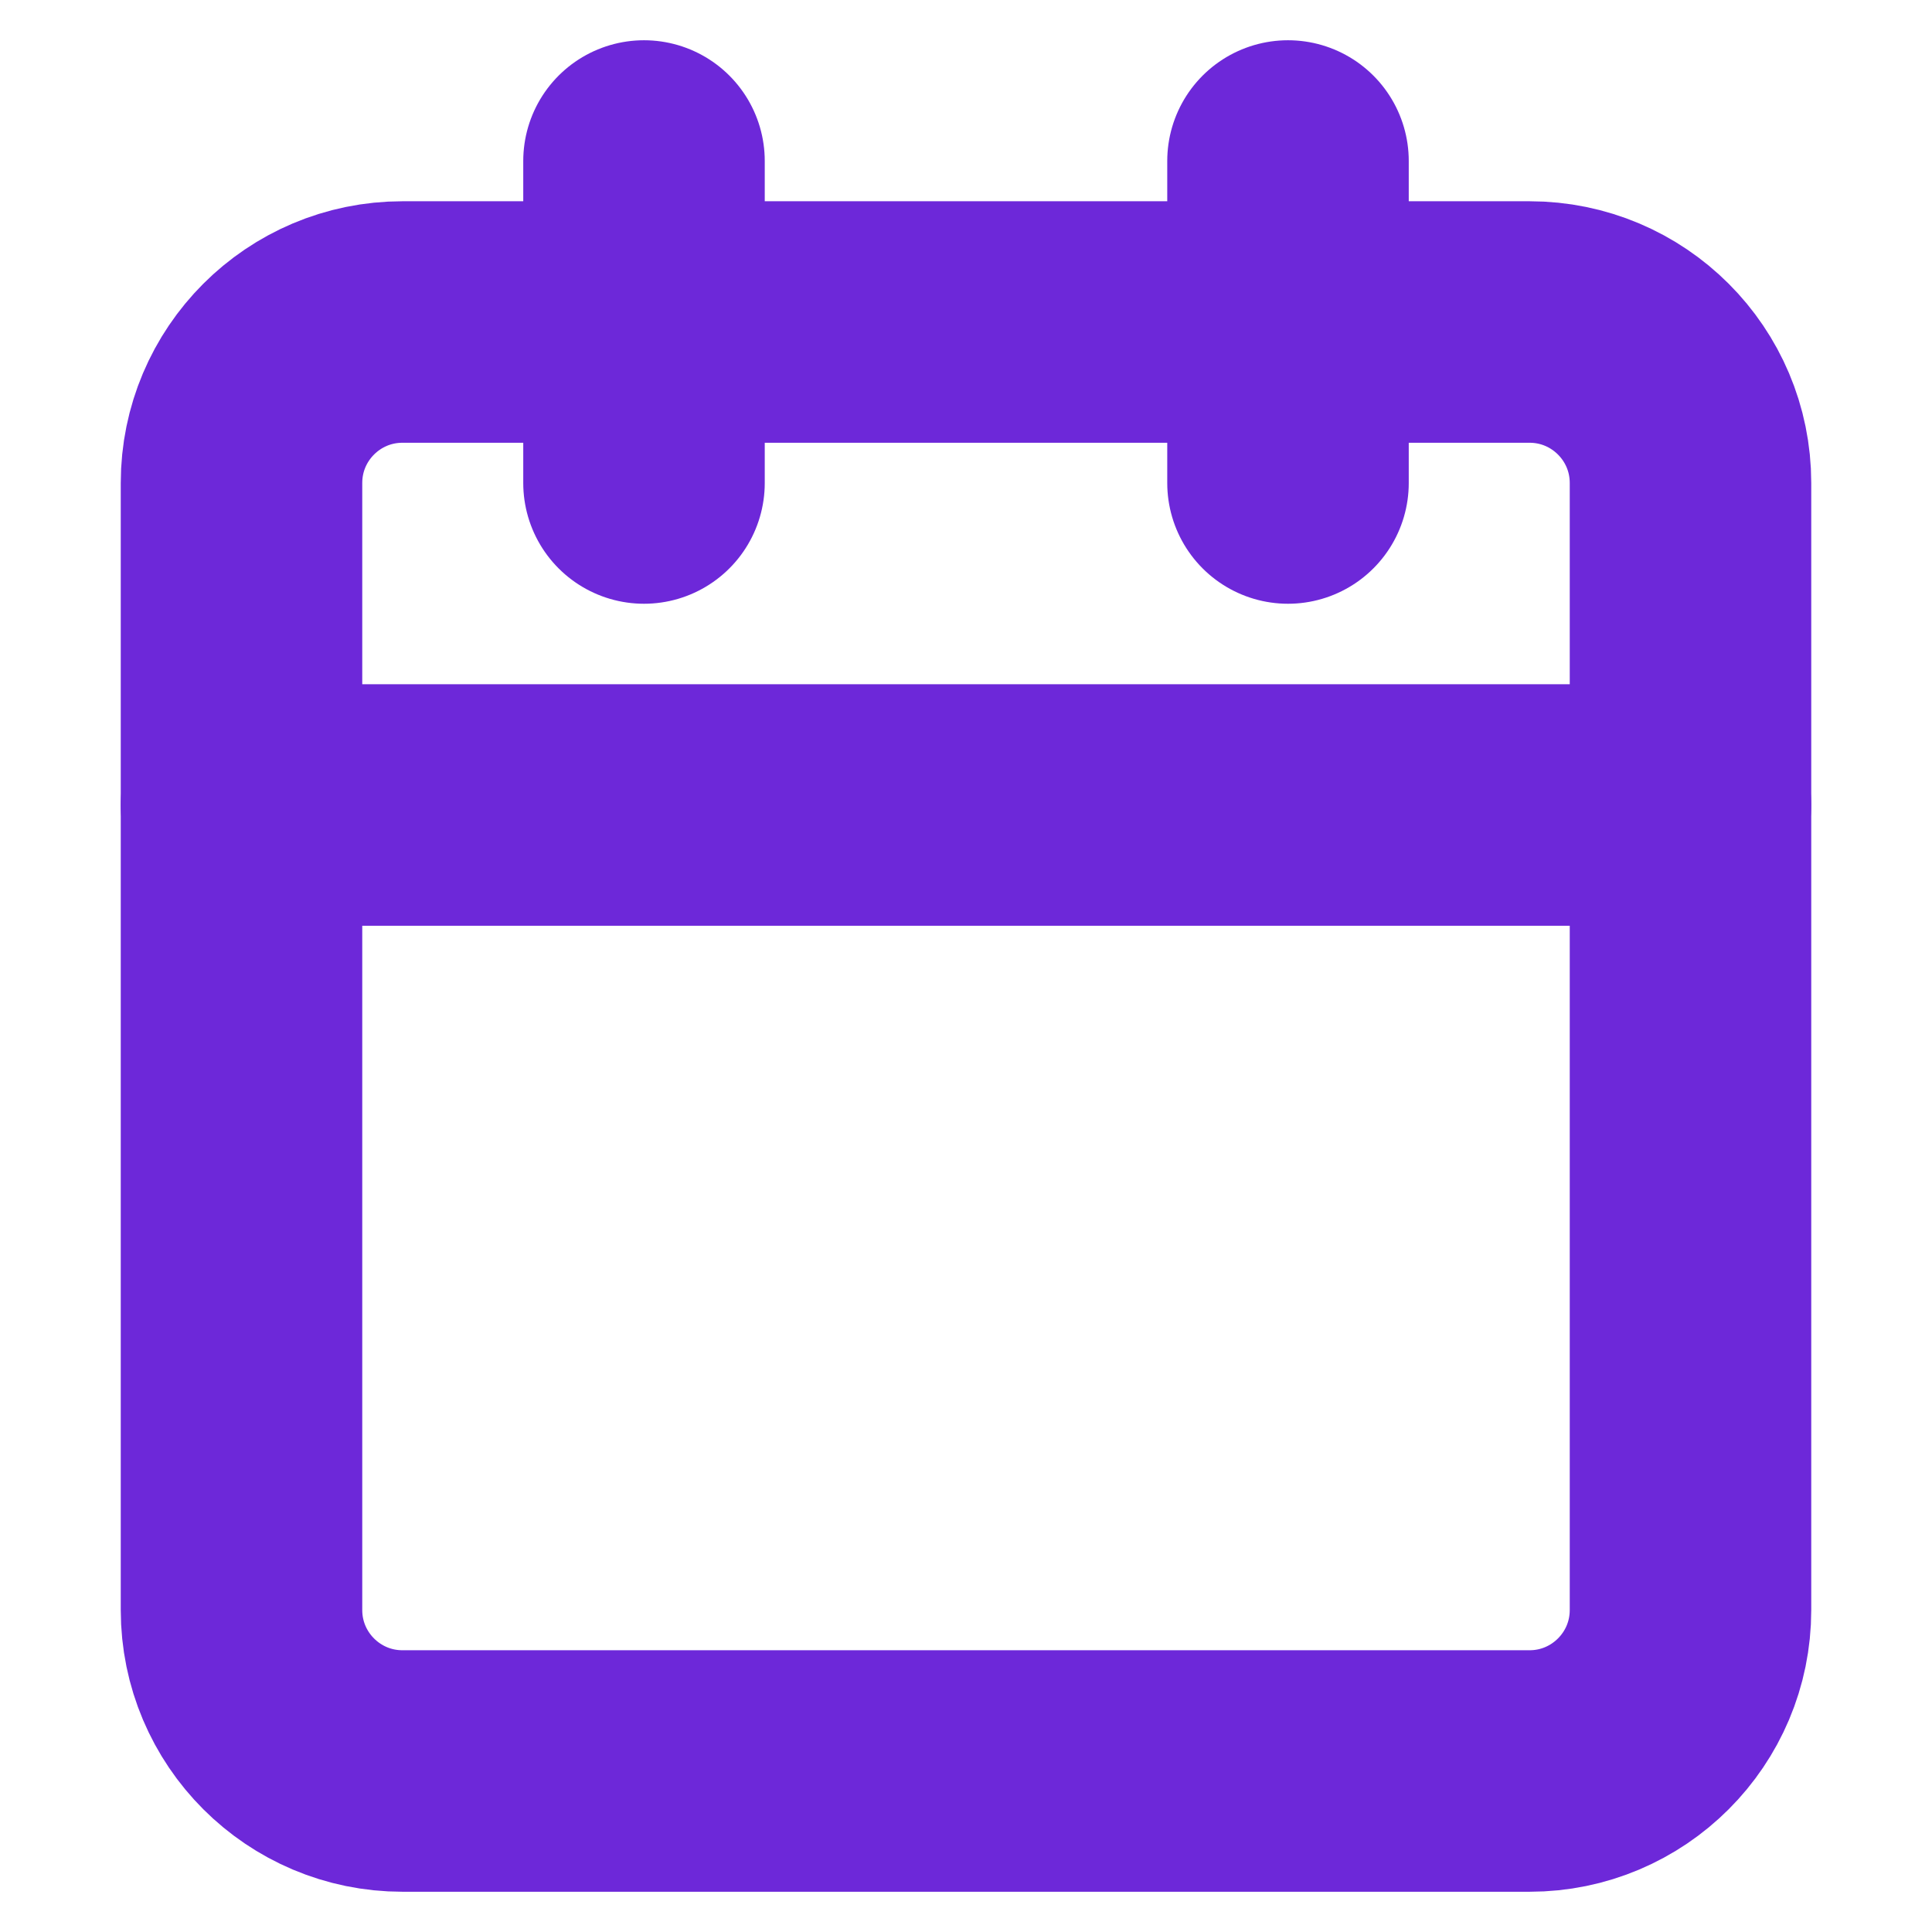
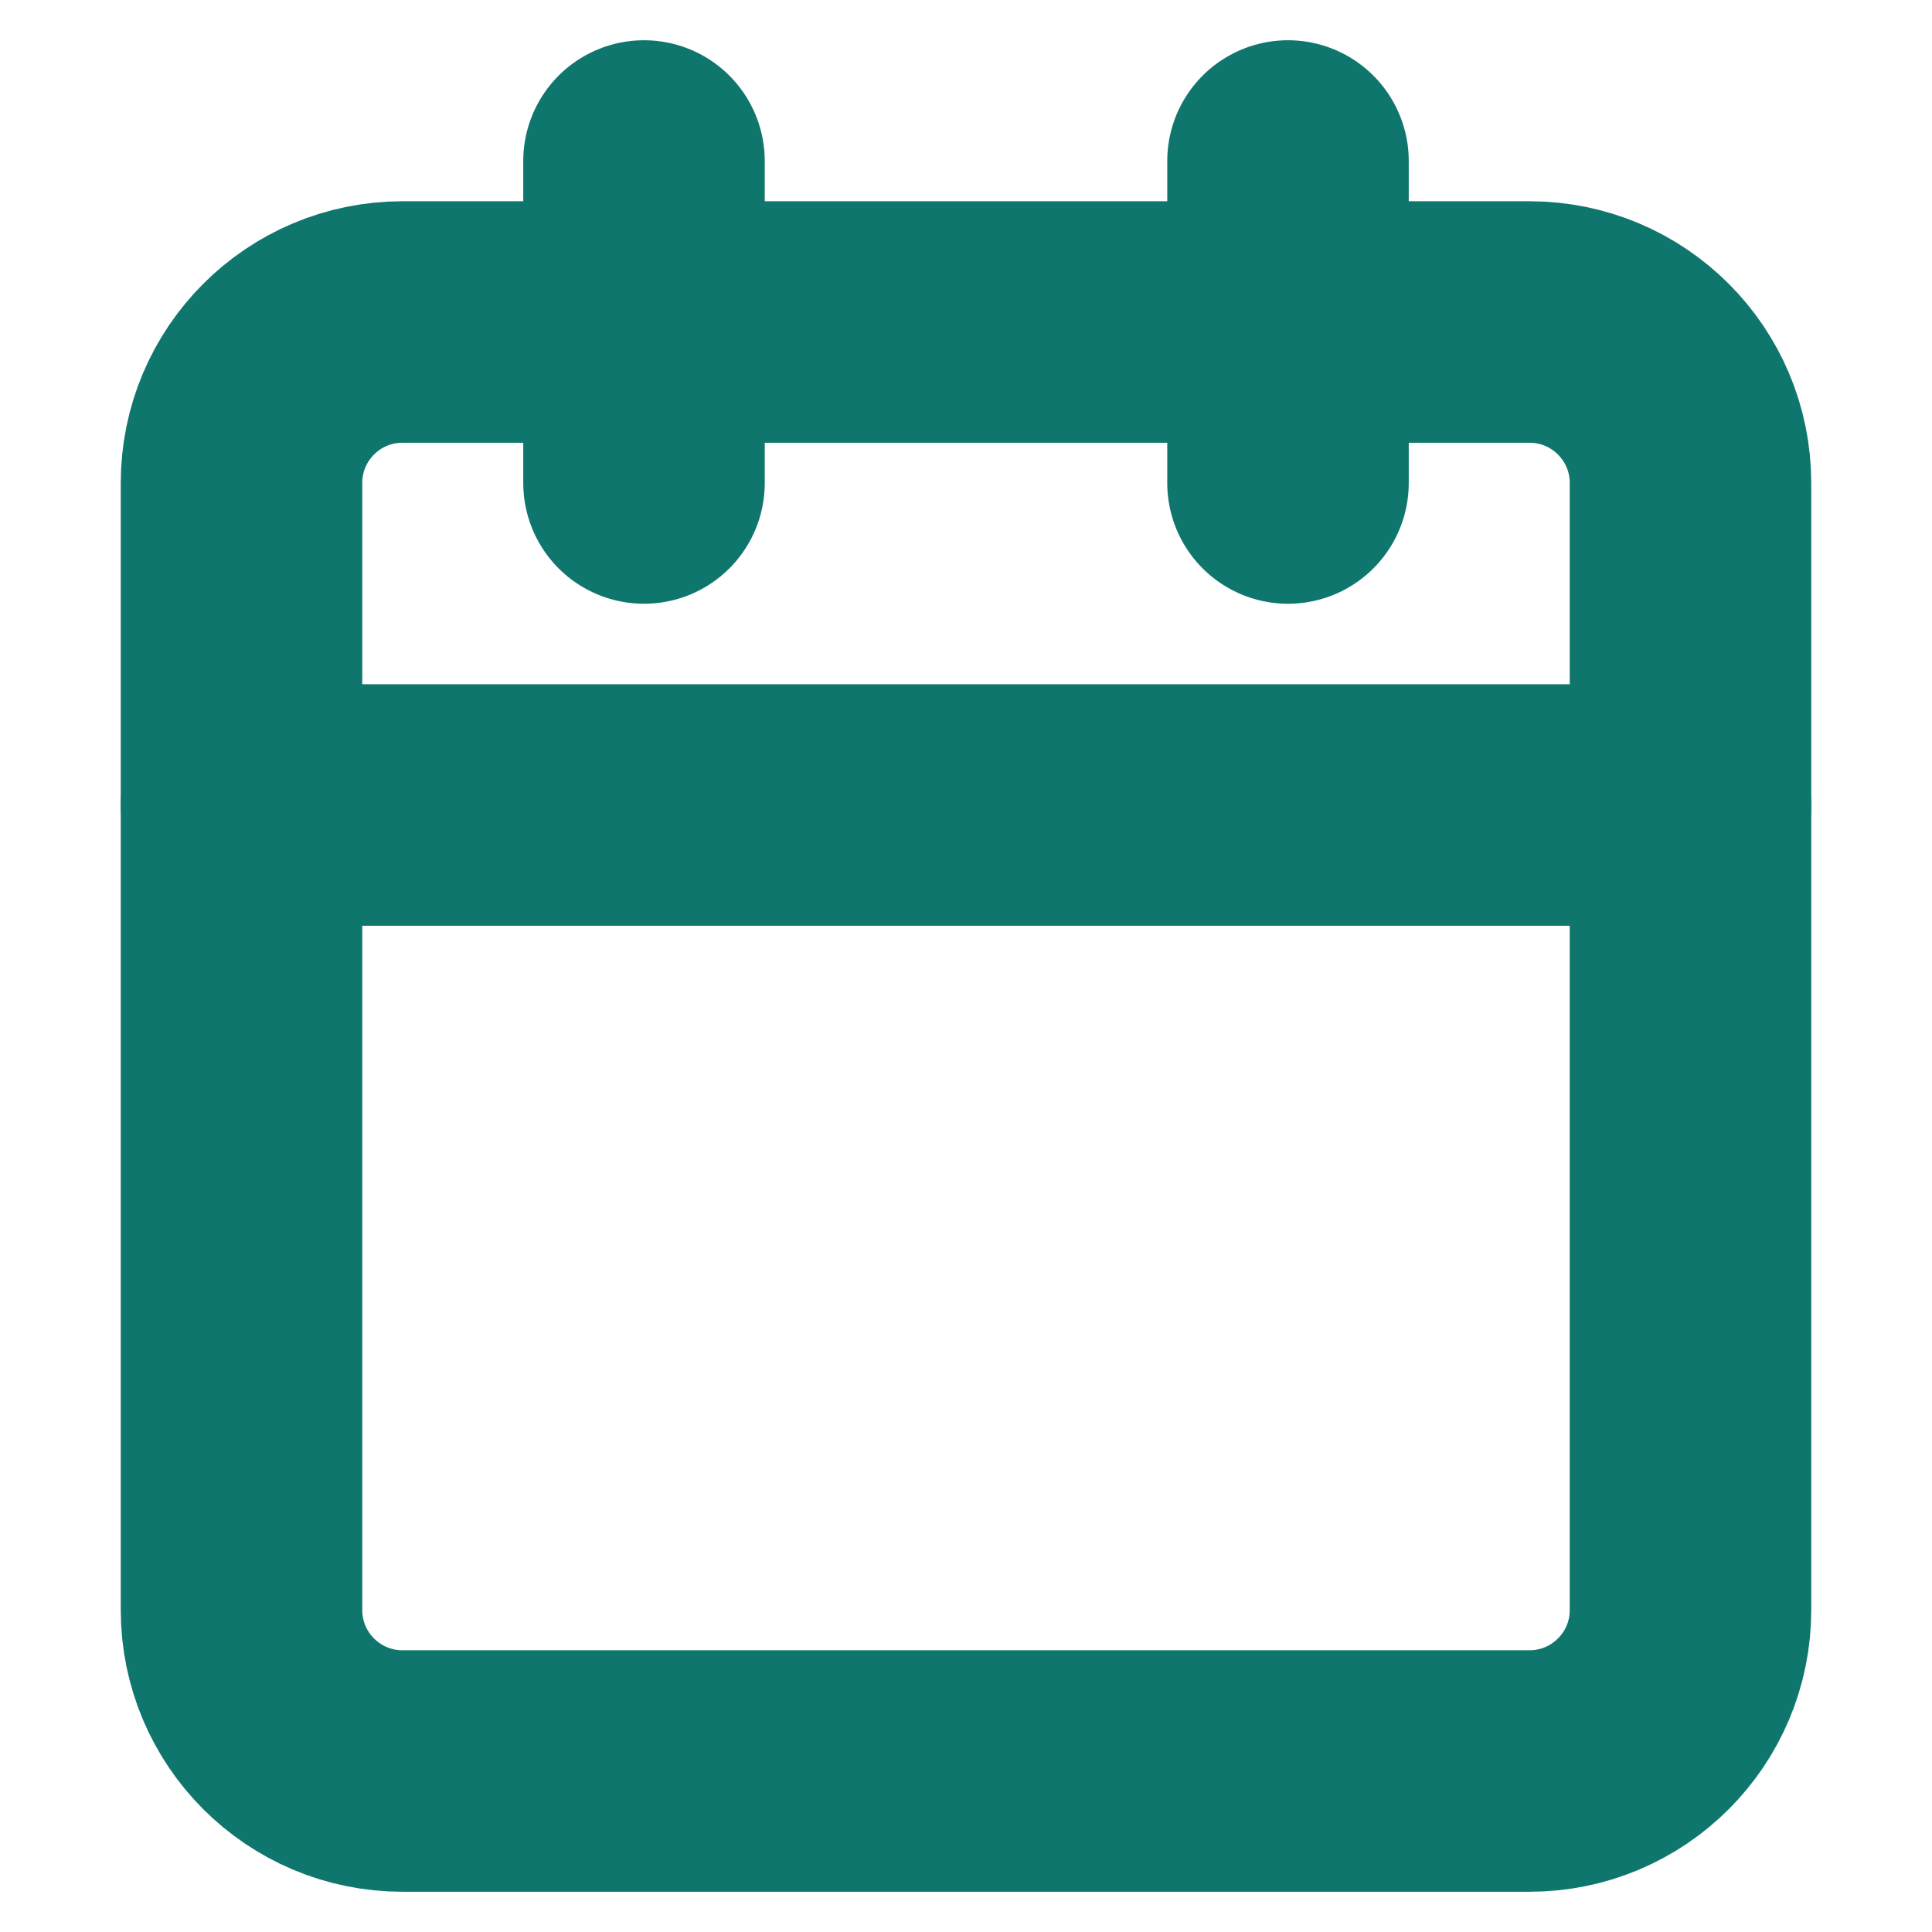
- <svg xmlns="http://www.w3.org/2000/svg" viewBox="0 0 24 24" width="28" height="28" fill="none" stroke="#6d28d9" stroke-width="3" stroke-linecap="round" stroke-linejoin="round">
+ <svg xmlns="http://www.w3.org/2000/svg" viewBox="0 0 24 24" width="28" height="28" fill="none" stroke="#0f766e" stroke-width="3" stroke-linecap="round" stroke-linejoin="round">
  <path d="M8 2v4" />
  <path d="M16 2v4" />
  <rect width="18" height="18" x="3" y="4" rx="2" />
  <path d="M3 10h18" />
</svg>
